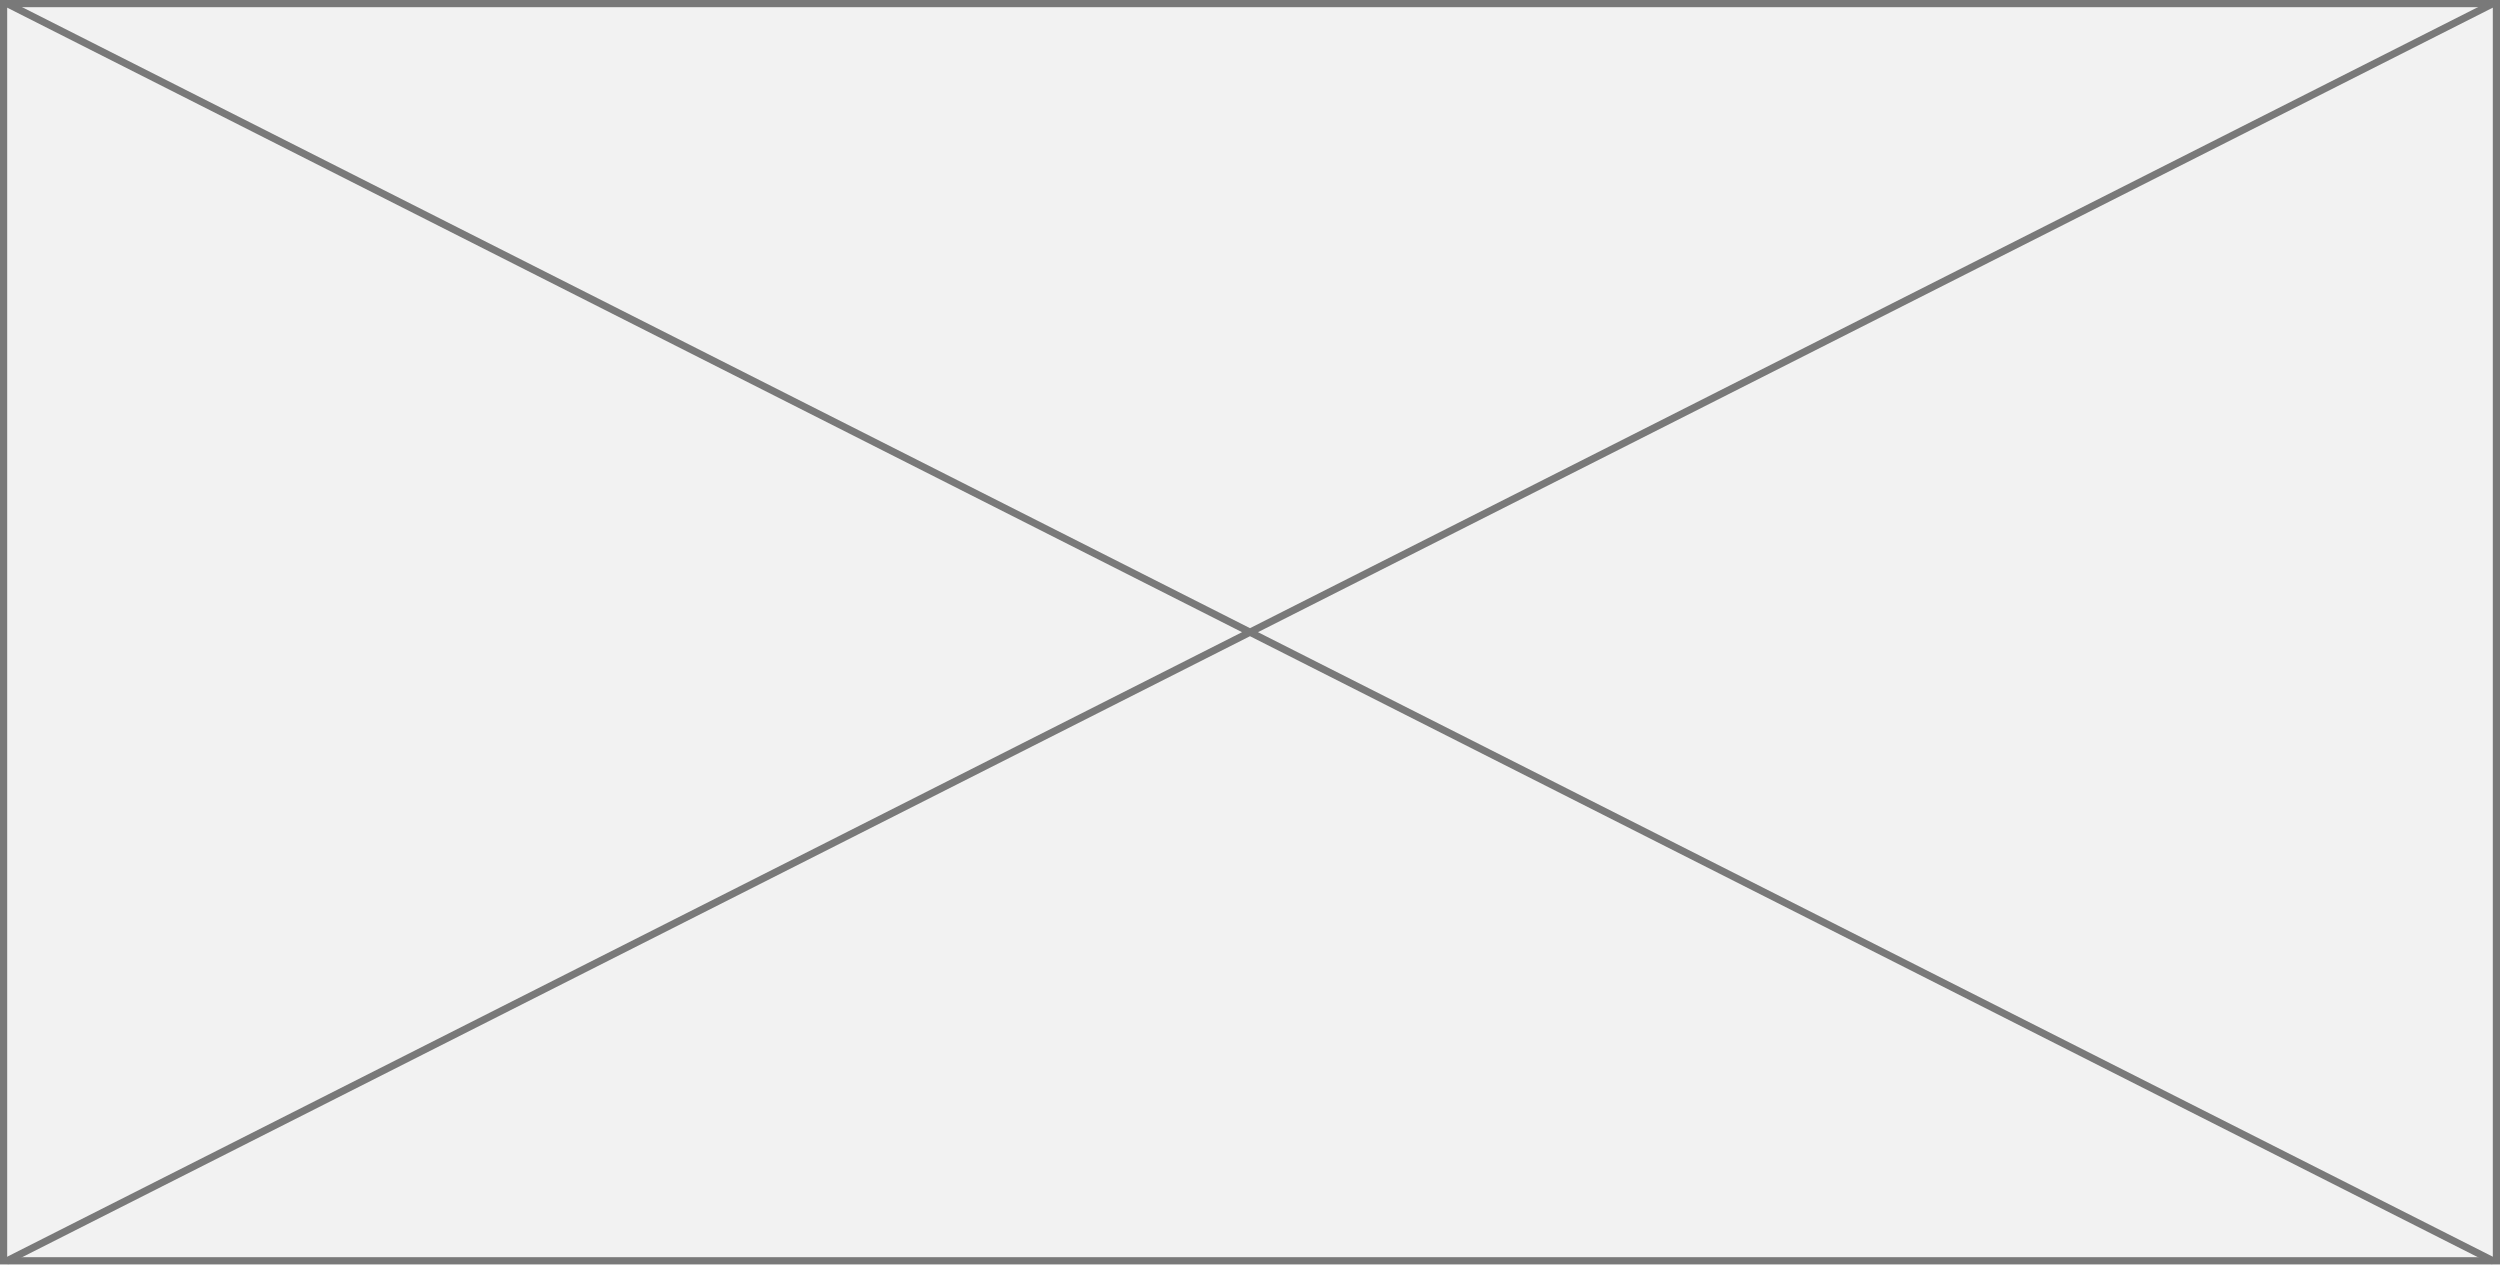
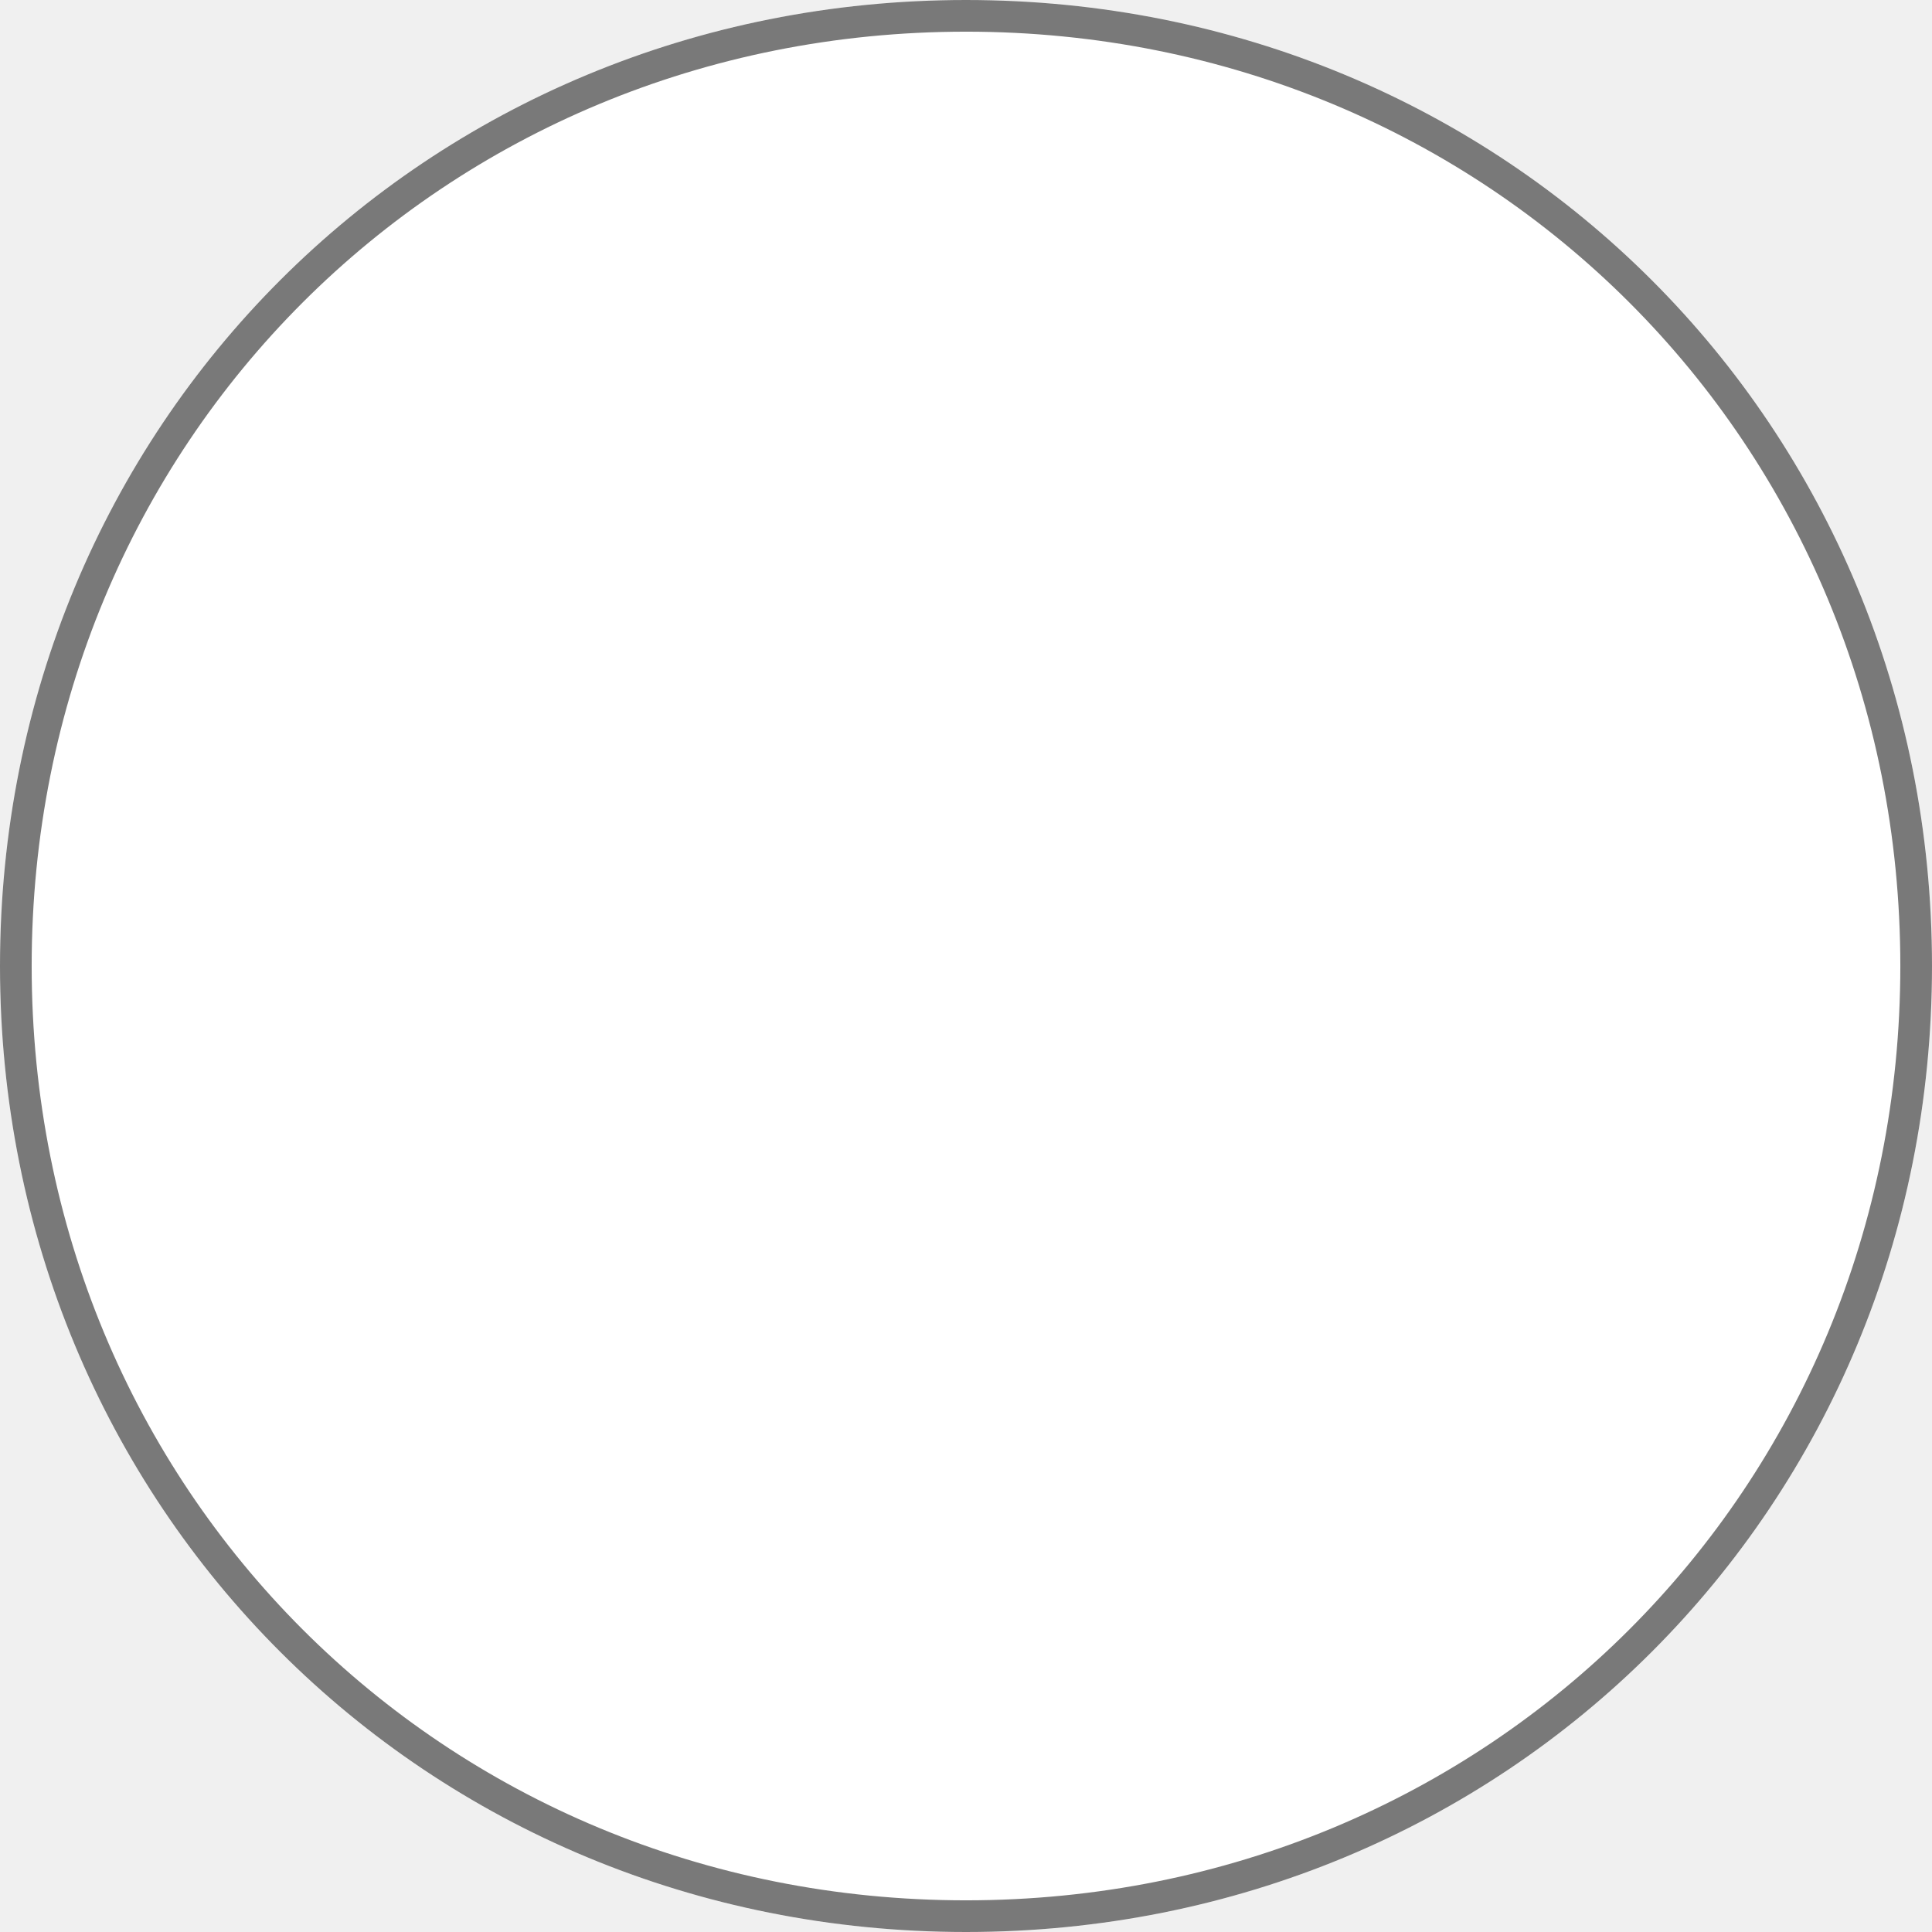
- <svg xmlns="http://www.w3.org/2000/svg" version="1.1" width="348px" height="176px">
-   <g transform="matrix(1 0 0 1 -40 -3244 )">
-     <path d="M 40.5 3244.5  L 387.5 3244.5  L 387.5 3419.5  L 40.5 3419.5  L 40.5 3244.5  Z " fill-rule="nonzero" fill="#f2f2f2" stroke="none" />
-     <path d="M 40.5 3244.5  L 387.5 3244.5  L 387.5 3419.5  L 40.5 3419.5  L 40.5 3244.5  Z " stroke-width="1" stroke="#797979" fill="none" />
-     <path d="M 40.882 3244.446  L 387.118 3419.554  M 387.118 3244.446  L 40.882 3419.554  " stroke-width="1" stroke="#797979" fill="none" />
+ <svg xmlns="http://www.w3.org/2000/svg" version="1.1" width="61px" height="61px">
+   <g transform="matrix(1 0 0 1 -53 -1690 )">
+     <path d="M 83.5 1690  C 100.58 1690  114 1703.42  114 1720.5  C 114 1737.58  100.58 1751  83.5 1751  C 66.42 1751  53 1737.58  53 1720.5  C 53 1703.42  66.42 1690  83.5 1690  Z " fill-rule="nonzero" fill="#ffffff" stroke="none" />
+     <path d="M 83.5 1690.5  C 100.3 1690.5  113.5 1703.7  113.5 1720.5  C 113.5 1737.3  100.3 1750.5  83.5 1750.5  C 66.7 1750.5  53.5 1737.3  53.5 1720.5  C 53.5 1703.7  66.7 1690.5  83.5 1690.5  Z " stroke-width="1" stroke="#797979" fill="none" />
  </g>
</svg>
